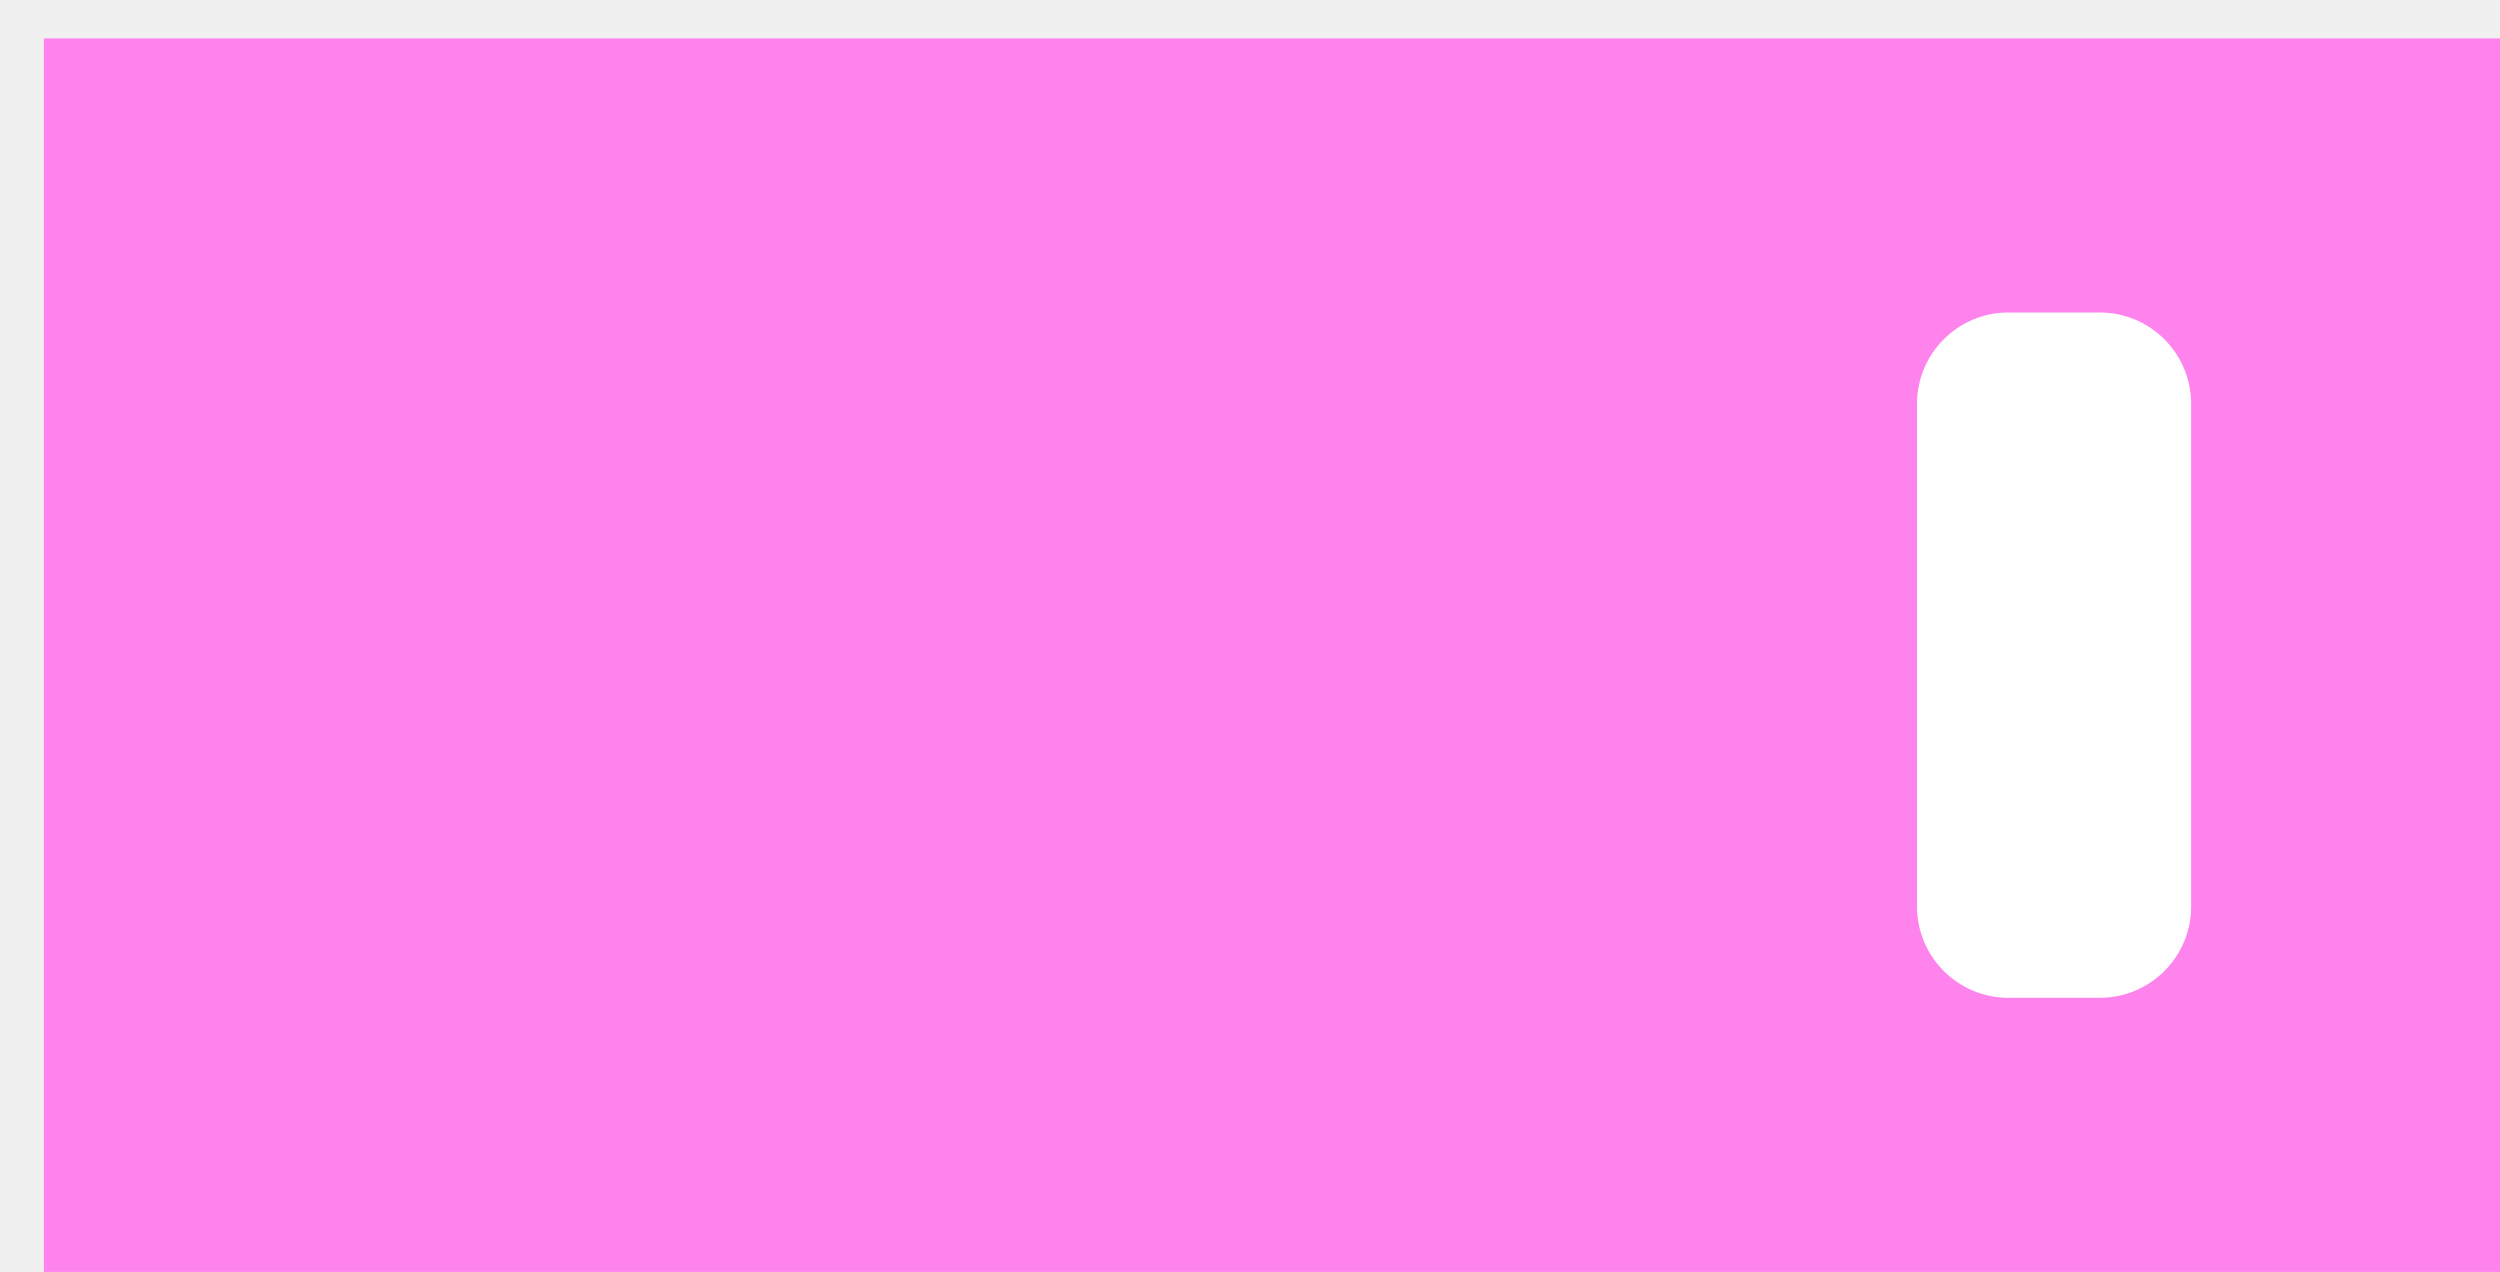
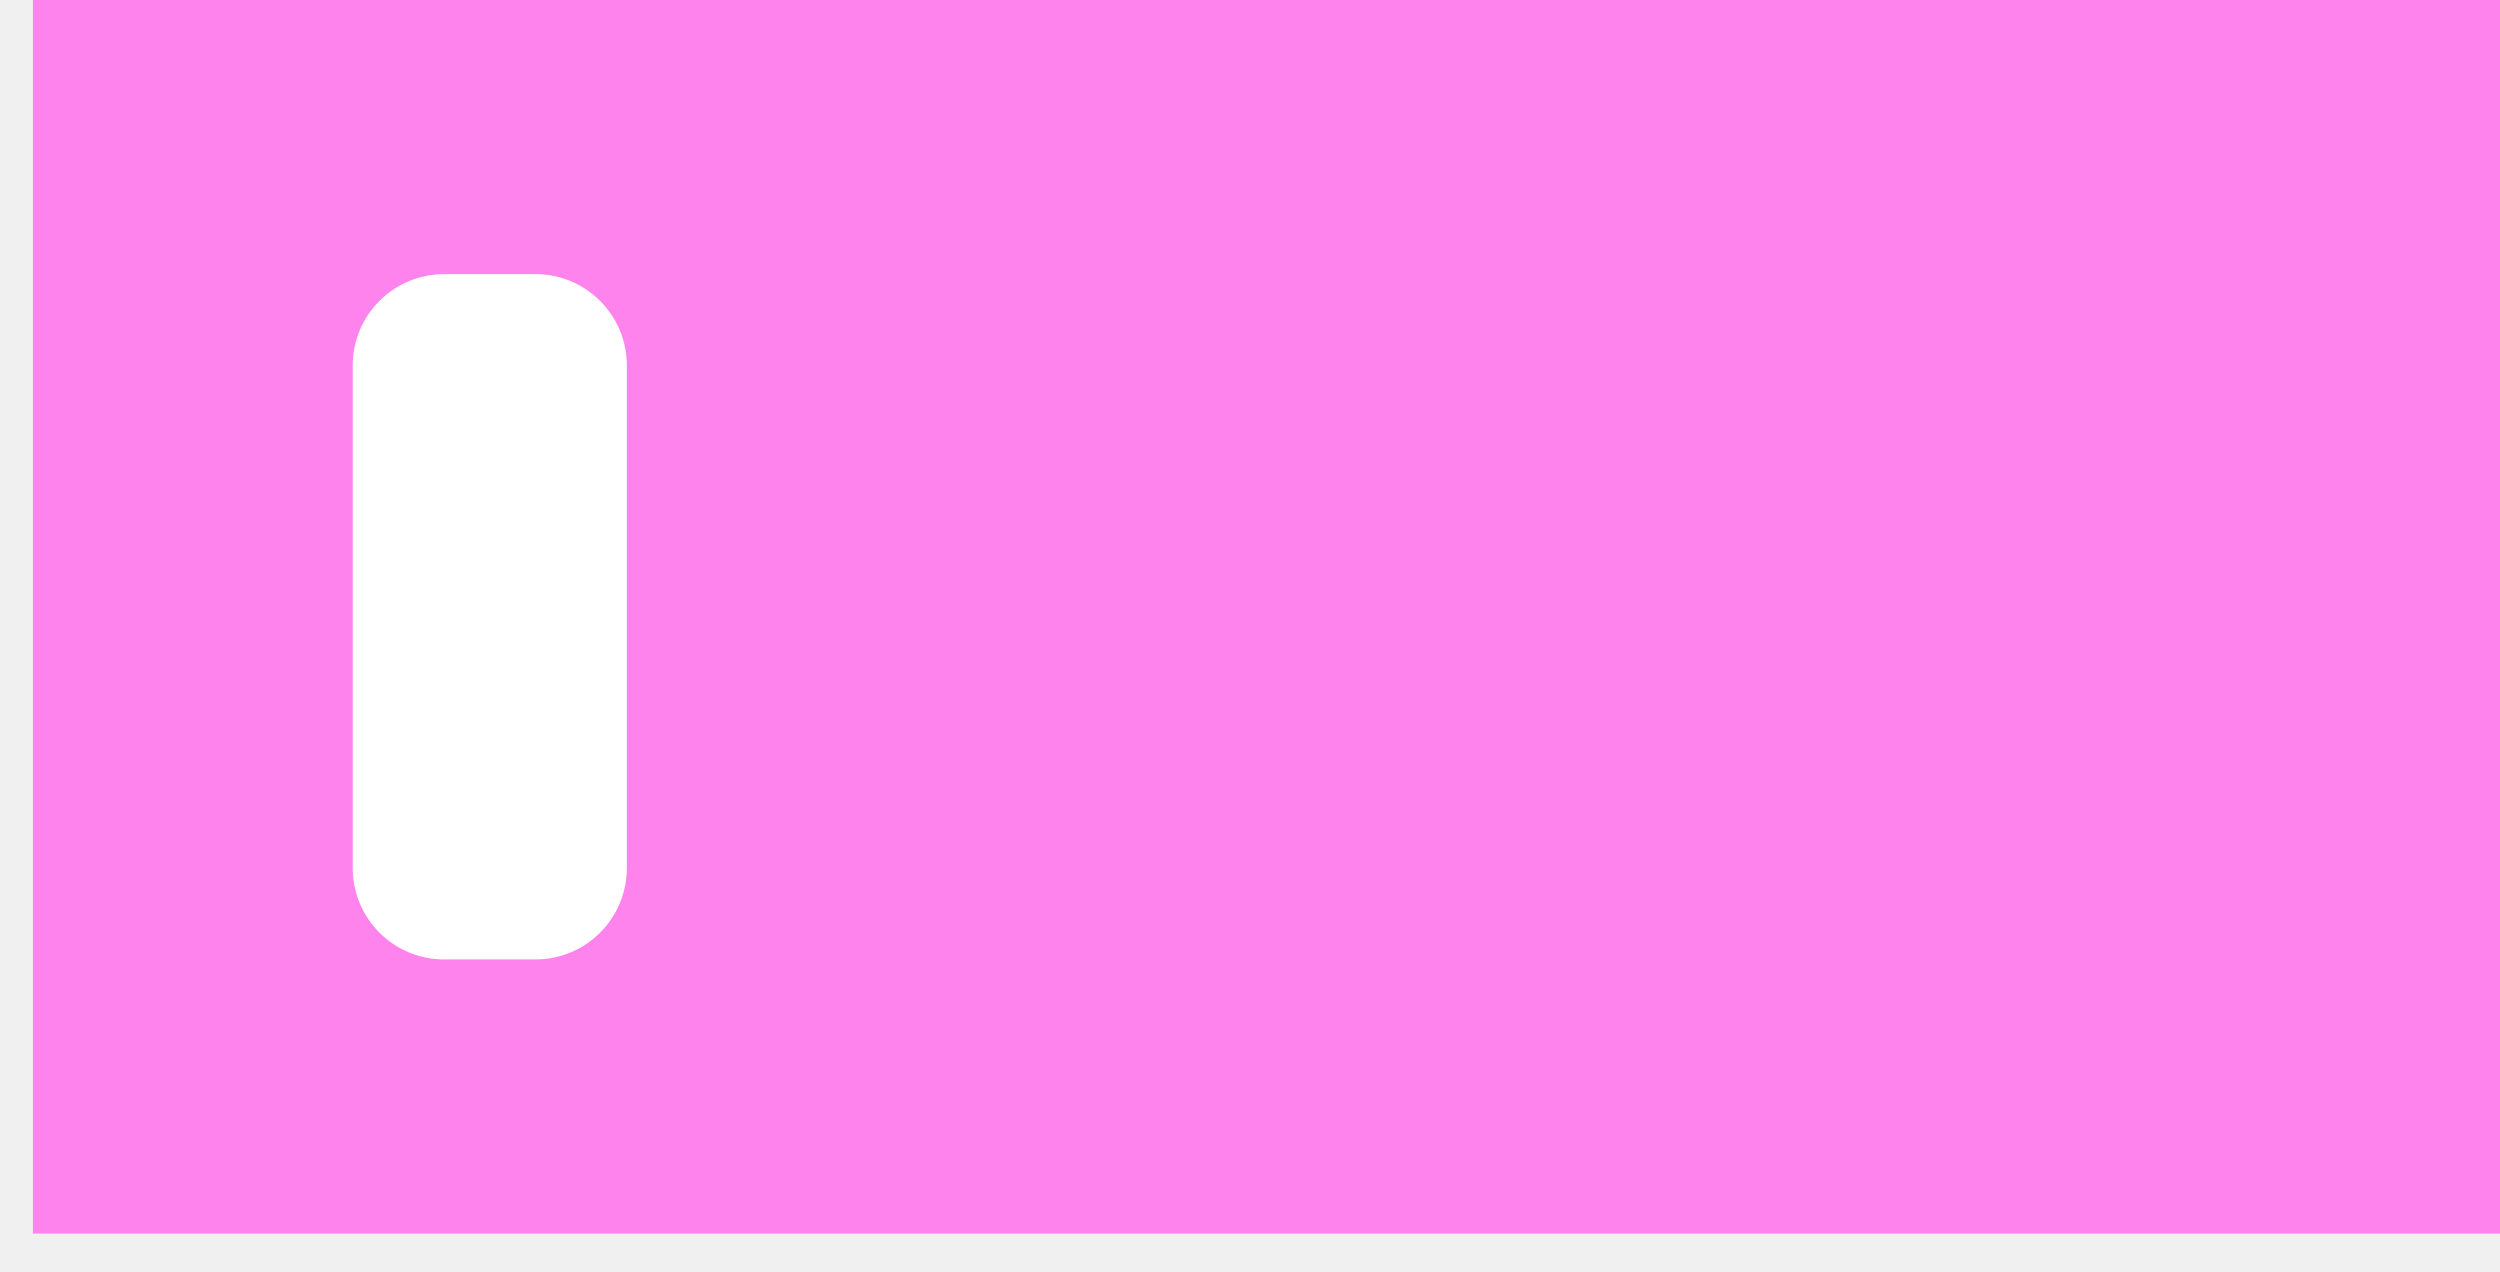
- <svg xmlns="http://www.w3.org/2000/svg" width="57" height="29" viewBox="0 0 57 29" fill="none">
-   <g clip-path="url(#clip0_760_16)">
-     <path fill-rule="evenodd" clip-rule="evenodd" d="M1 29L1 0.875L57.25 0.875L57.25 29L1 29Z" fill="#FF83ED" />
-     <path d="M43.708 9.208L43.708 20.667C43.708 21.817 44.641 22.75 45.791 22.75L47.875 22.75C49.025 22.75 49.958 21.817 49.958 20.667L49.958 9.208C49.958 8.058 49.025 7.125 47.875 7.125L45.791 7.125C44.641 7.125 43.708 8.058 43.708 9.208Z" fill="white" />
+ <svg xmlns="http://www.w3.org/2000/svg" width="57" height="29" viewBox="0 0 57 29">
+   <g fill="none" fill-rule="evenodd" transform="rotate(90 28.5 28.5)">
+     <path fill="#FF83ED" d="M0 0h28.125v56.25H0z" />
+     <rect width="15.625" height="6.25" x="6.25" y="42.708" fill="#FFF" rx="2.083" />
  </g>
-   <defs>
-     <clipPath id="clip0_760_16">
-       <rect width="57" height="29" fill="white" transform="translate(57 29) rotate(-180)" />
-     </clipPath>
-   </defs>
</svg>
